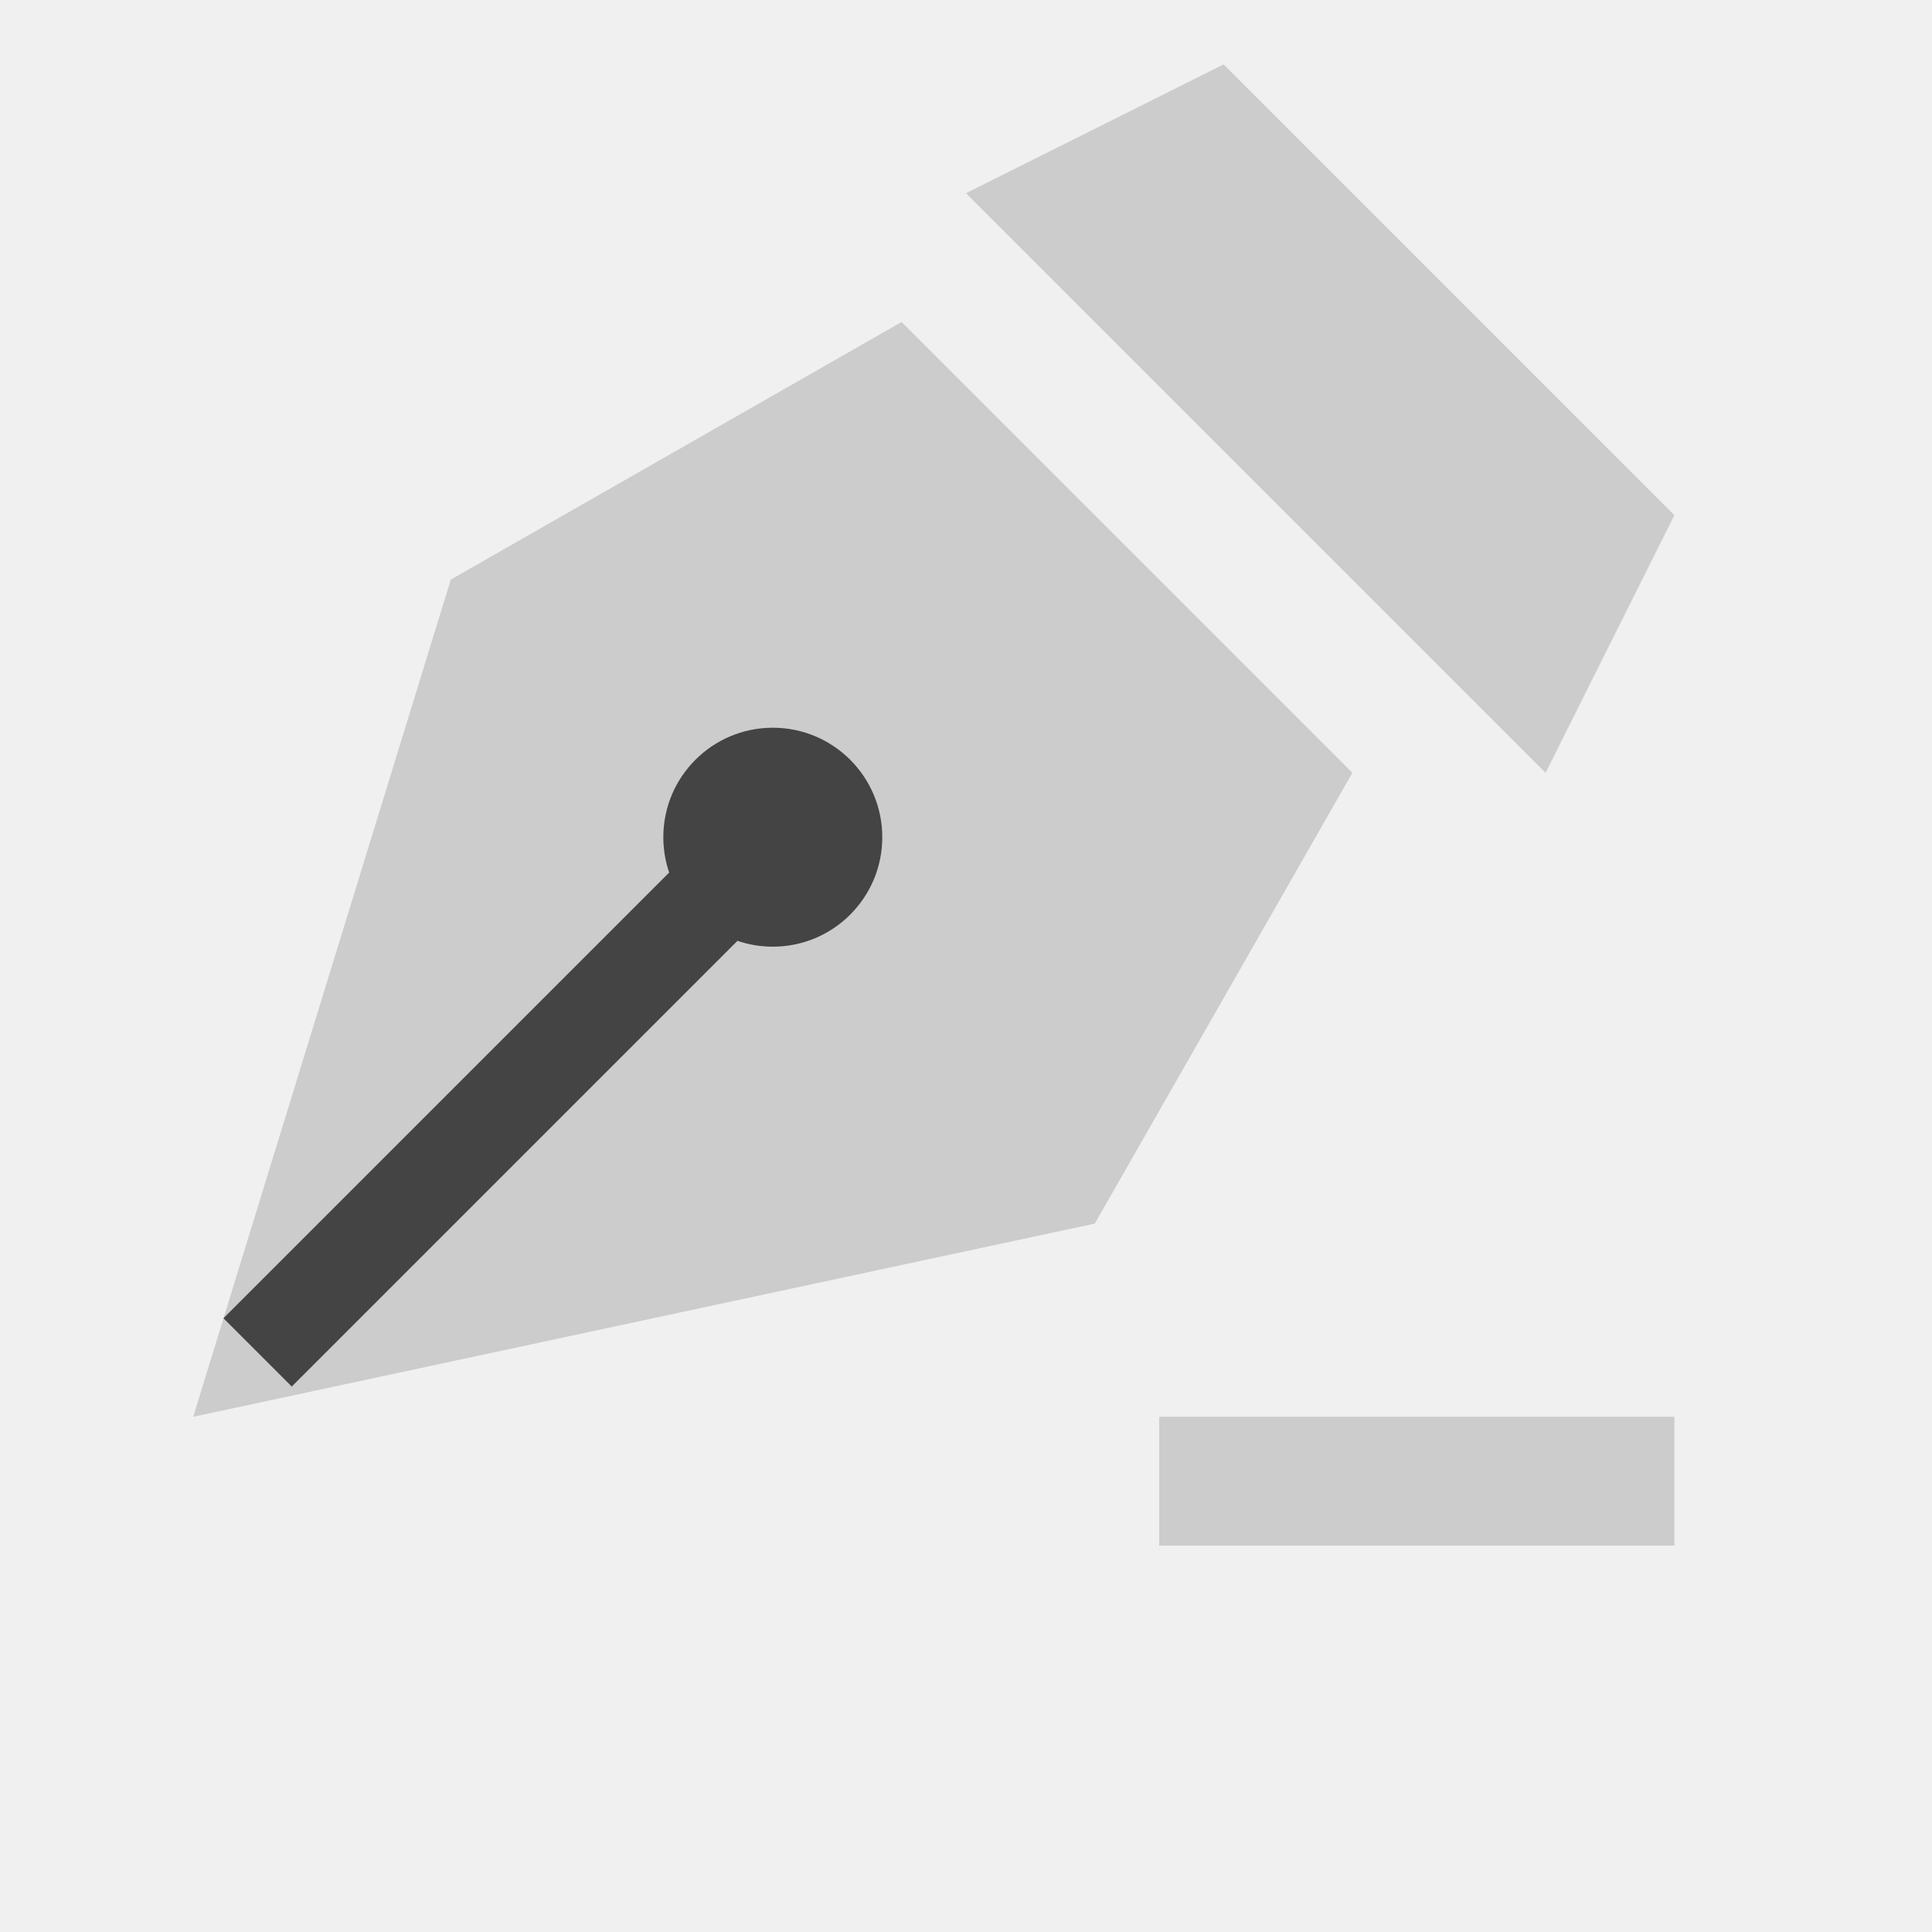
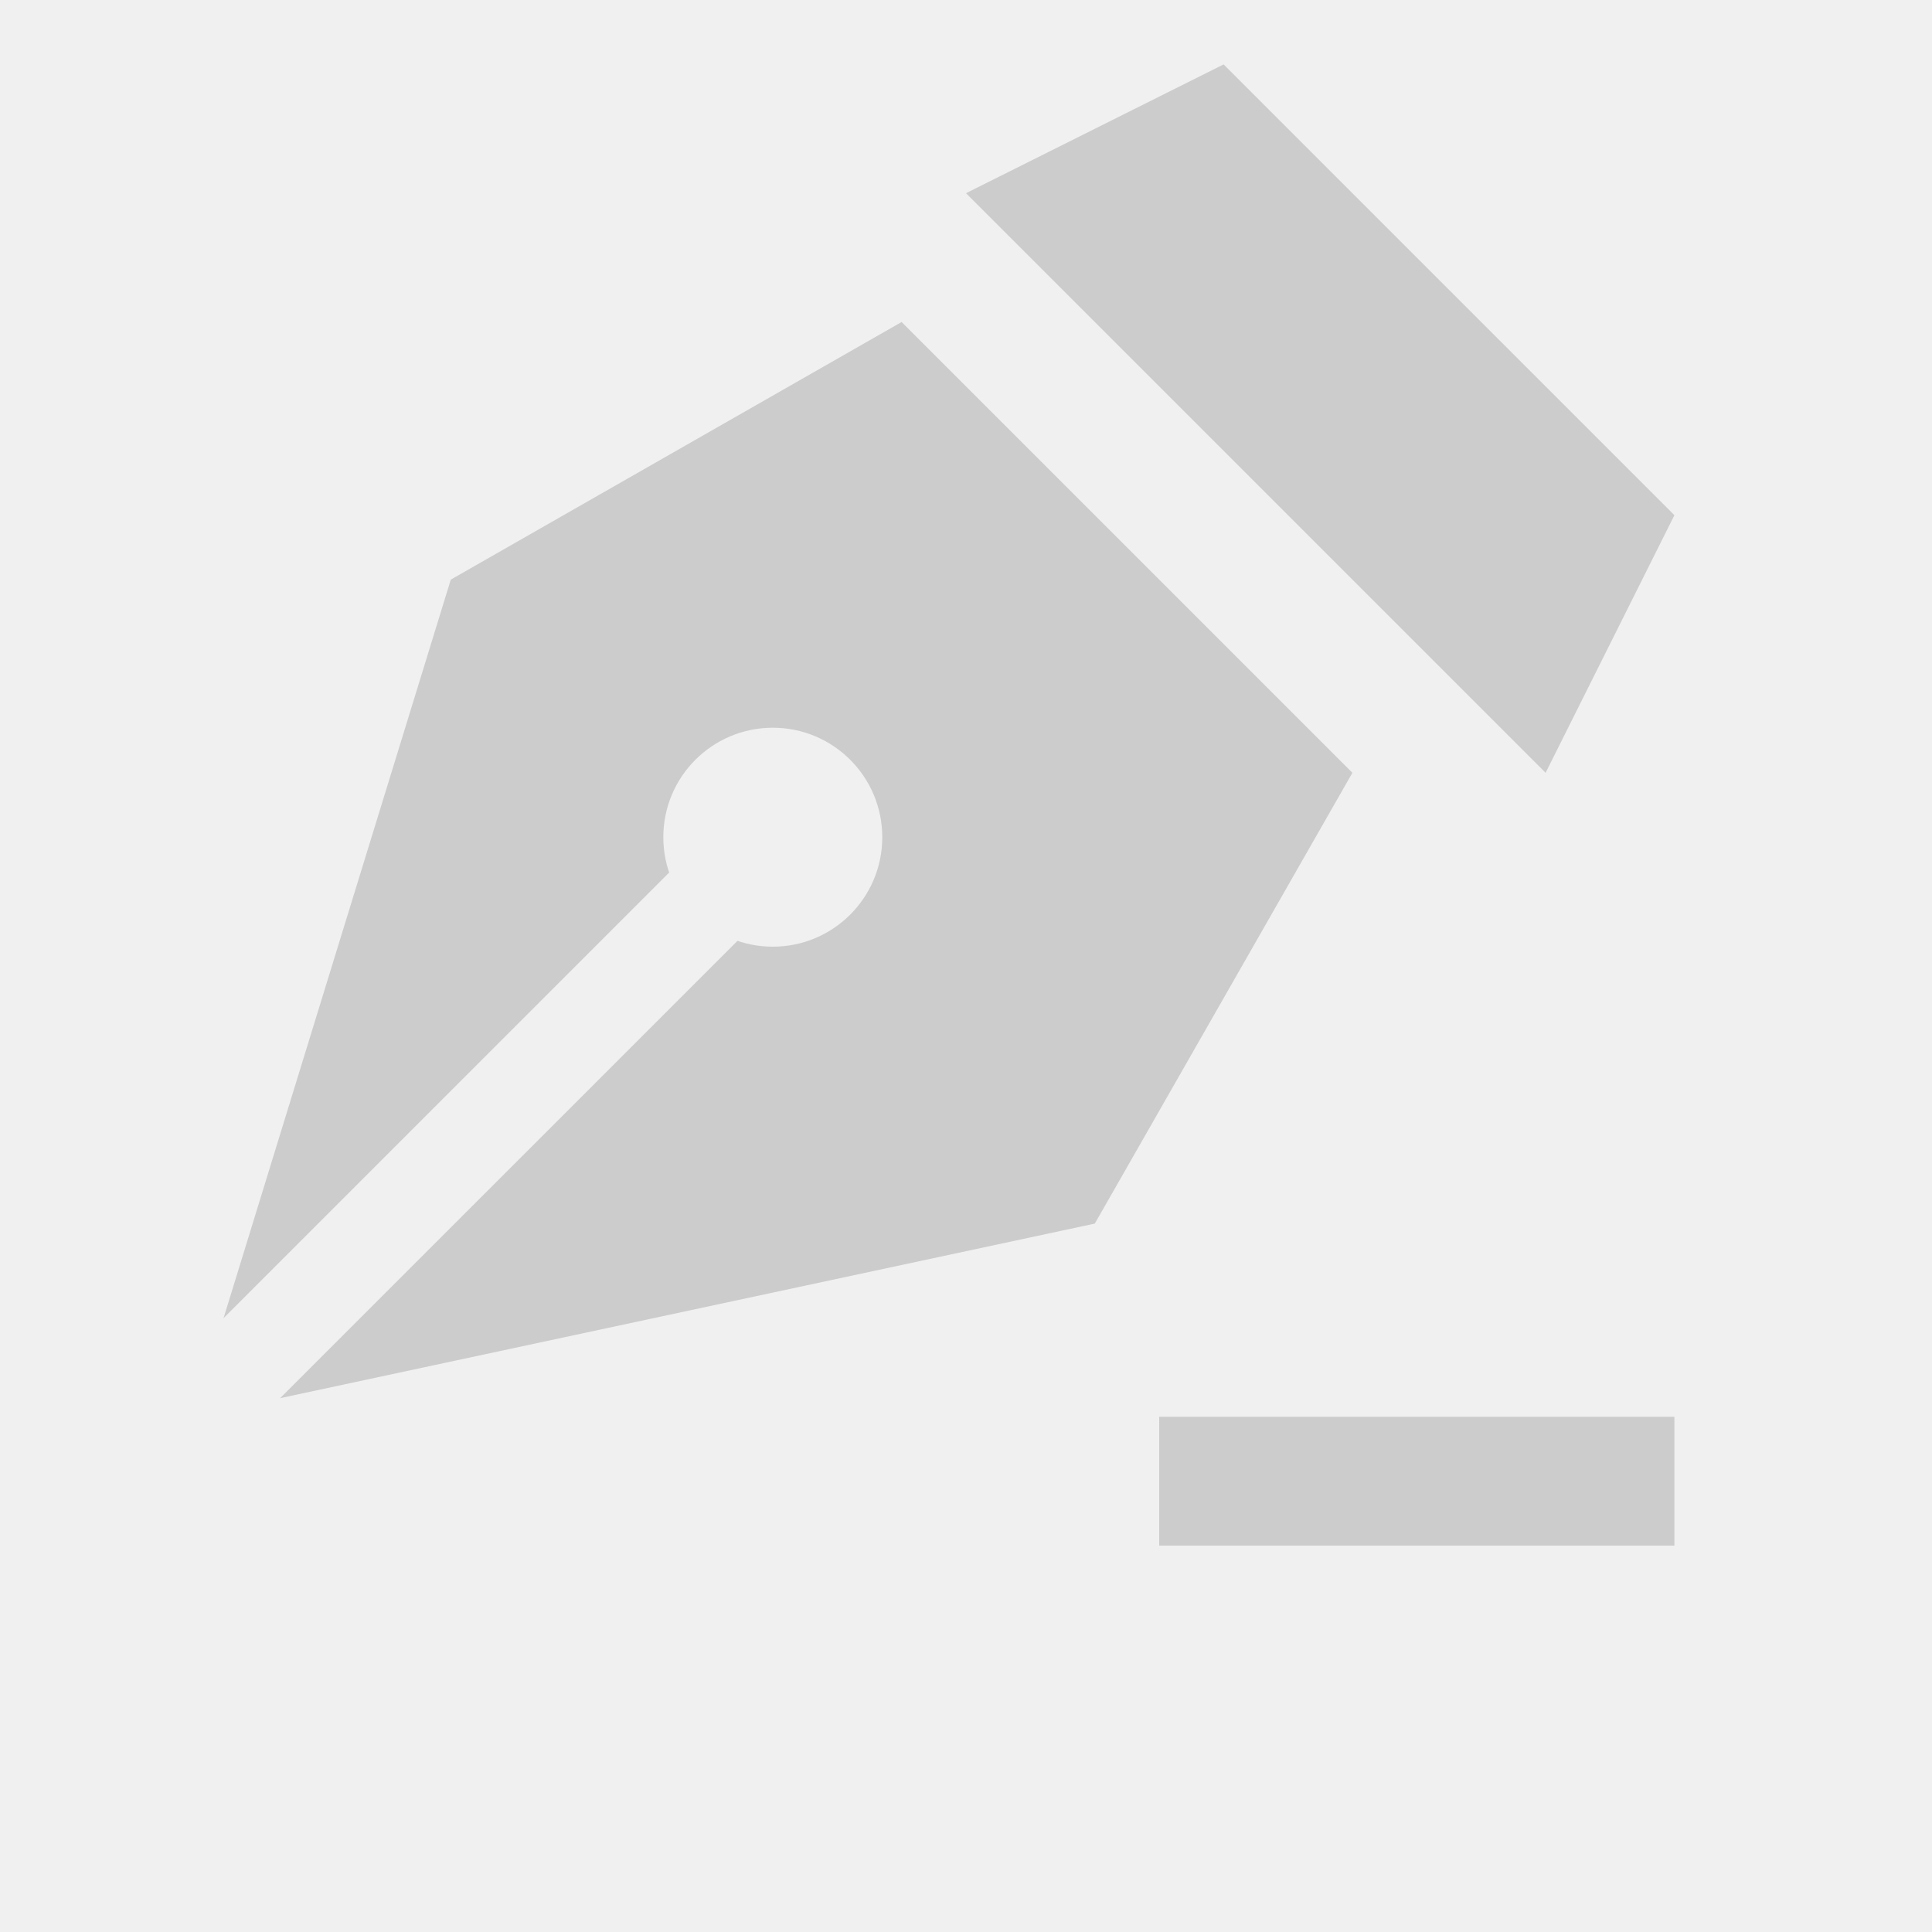
<svg xmlns="http://www.w3.org/2000/svg" viewBox="0 0 30 30">
-   <path d="M3 22 7 9 14 5 21 12 17 19Z M4.5 20.5 11 14" fill="#ccc" fill-rule="evenodd" />
+   <defs>
+     <mask id="nib-cutout" maskUnits="userSpaceOnUse" x="0" y="0" width="30" height="30">
+       <rect width="30" height="30" fill="white" />
+       <path d="m3 22 8-8" fill="none" stroke="black" stroke-width="1.5" />
+       <circle cx="12" cy="13" r="1.7" fill="black" />
+     </mask>
+   </defs>
+   <path d="M3 22 7 9 14 5 21 12 17 19Z" fill="#ccc" mask="url(#nib-cutout)" />
  <path d="m15 3 4-2 7 7-2 4Z" fill="#ccc" />
-   <path d="m4 21 7-7" stroke="#444" stroke-width="1.5" />
-   <circle cx="12" cy="13" r="1.7" fill="#444" />
  <path d="M18 23h8" stroke="#ccc" stroke-width="2" />
</svg>
